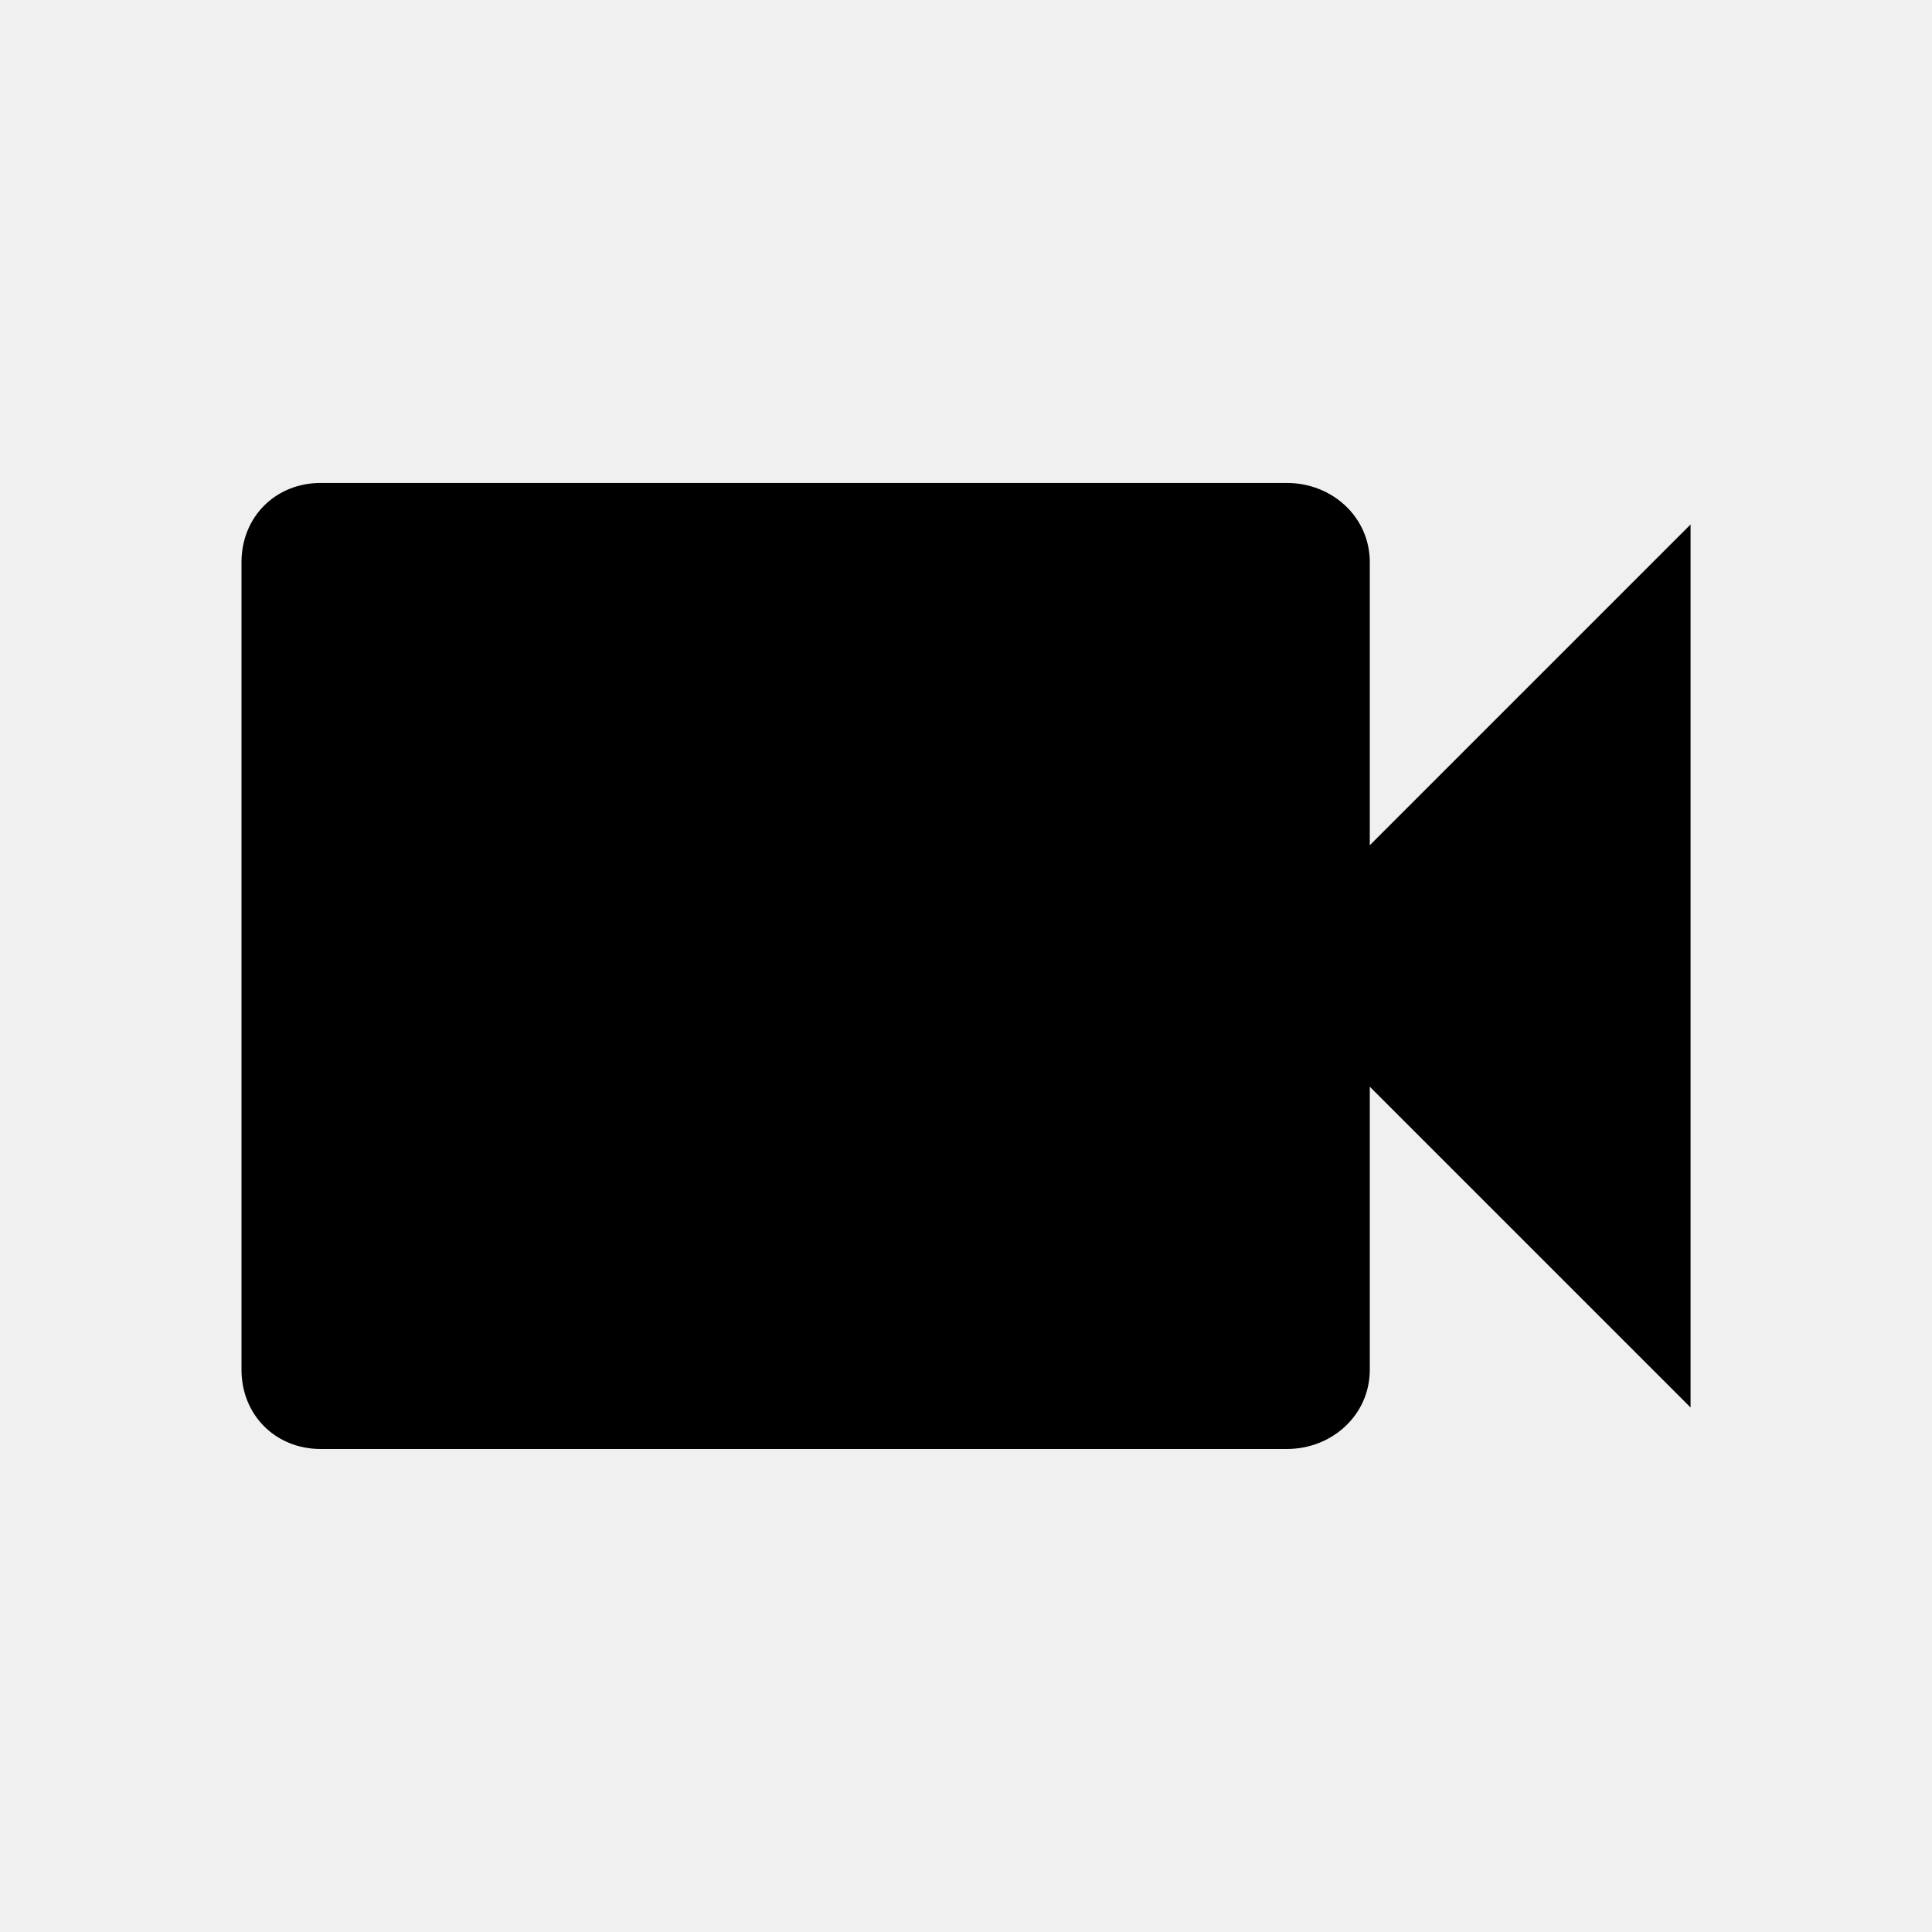
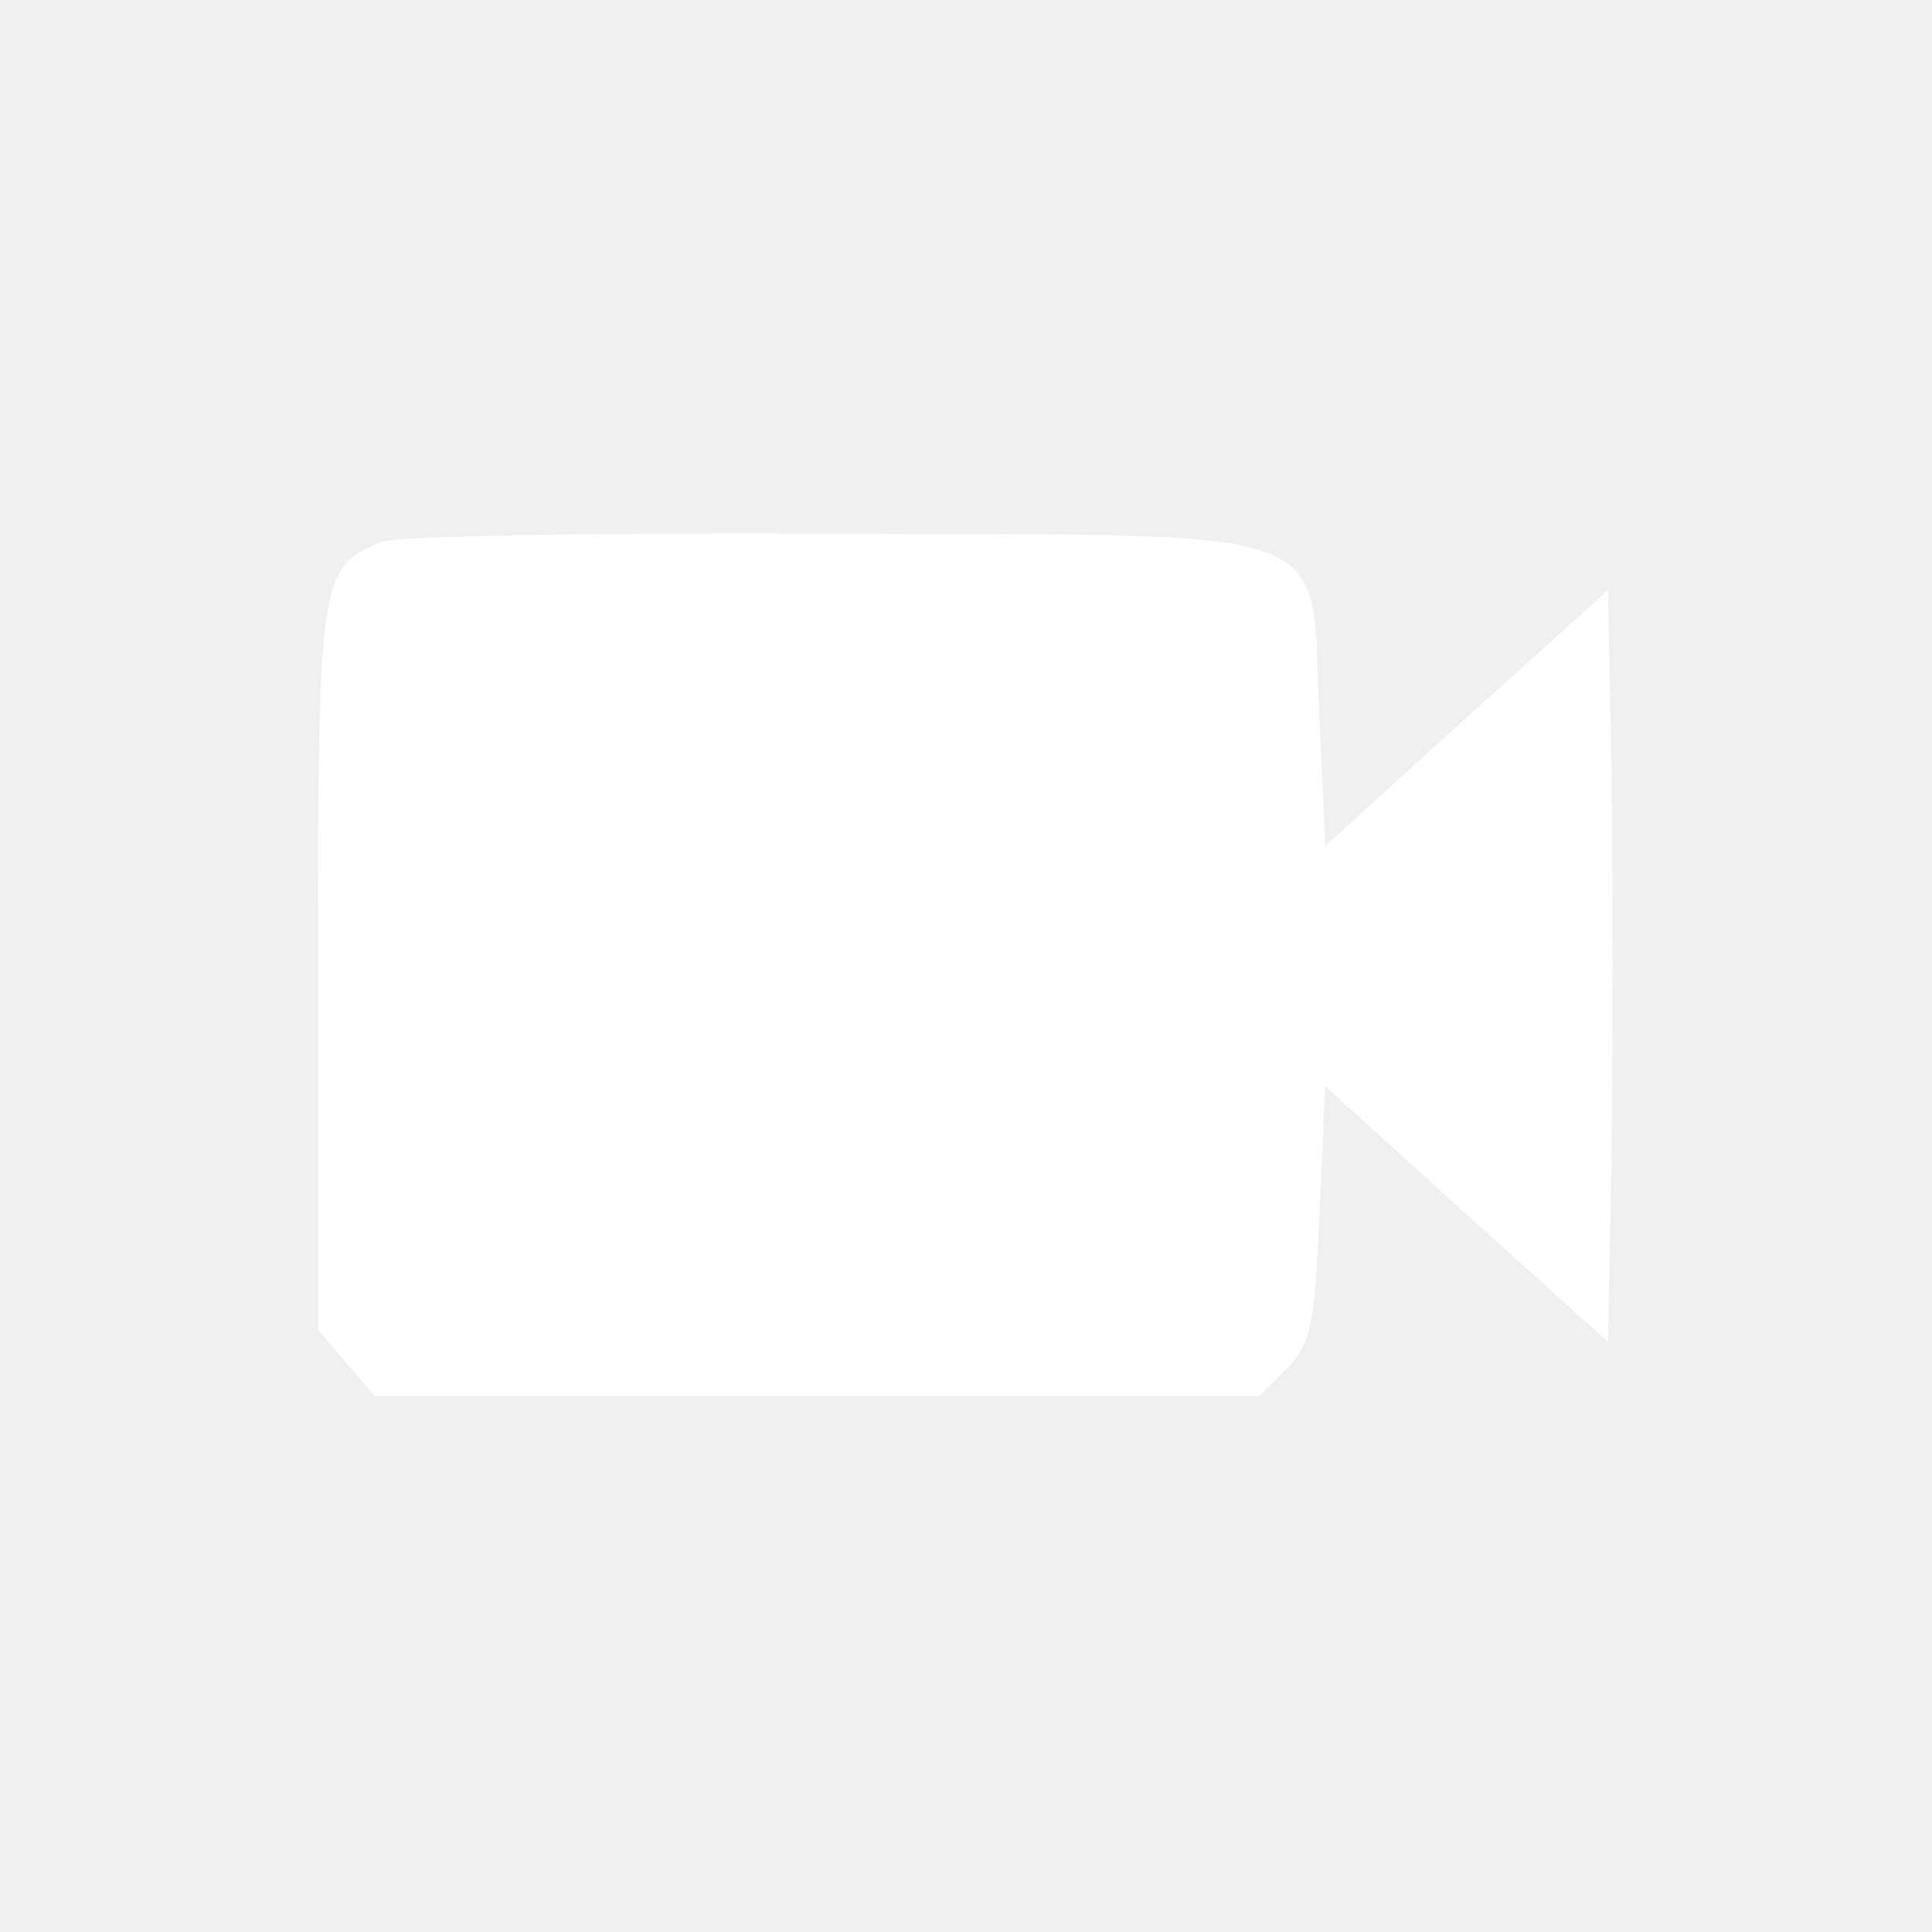
- <svg xmlns="http://www.w3.org/2000/svg" version="1.1" width="32" height="32" viewBox="0 0 32 32">
-   <path d="M22.688 14l5.313-5.313v14.625l-5.313-5.313v4.688c0 0.75-0.625 1.313-1.375 1.313h-16c-0.75 0-1.313-0.563-1.313-1.313v-13.375c0-0.75 0.563-1.313 1.313-1.313h16c0.75 0 1.375 0.563 1.375 1.313v4.688z" />
+ <svg xmlns="http://www.w3.org/2000/svg" version="1.0" width="164pt" height="164pt" viewBox="0 0 164 164" preserveAspectRatio="xMidYMid meet">
+   <g transform="translate(0,164) scale(0.1,-0.1)" fill="#fff" stroke="none">
+     <path d="M324 1180 c-53 -21 -54 -31 -54 -362 l0 -307 24 -28 24 -28 376 0 375 0 23 23 c20 20 24 35 28 131 l5 109 120 -109 120 -108 3 159 c1 88 1 232 0 320 l-3 159 -120 -108 -120 -109 -5 109 c-8 167 27 154 -413 156 -199 1 -372 -2 -383 -7z" />
+   </g>
</svg>
